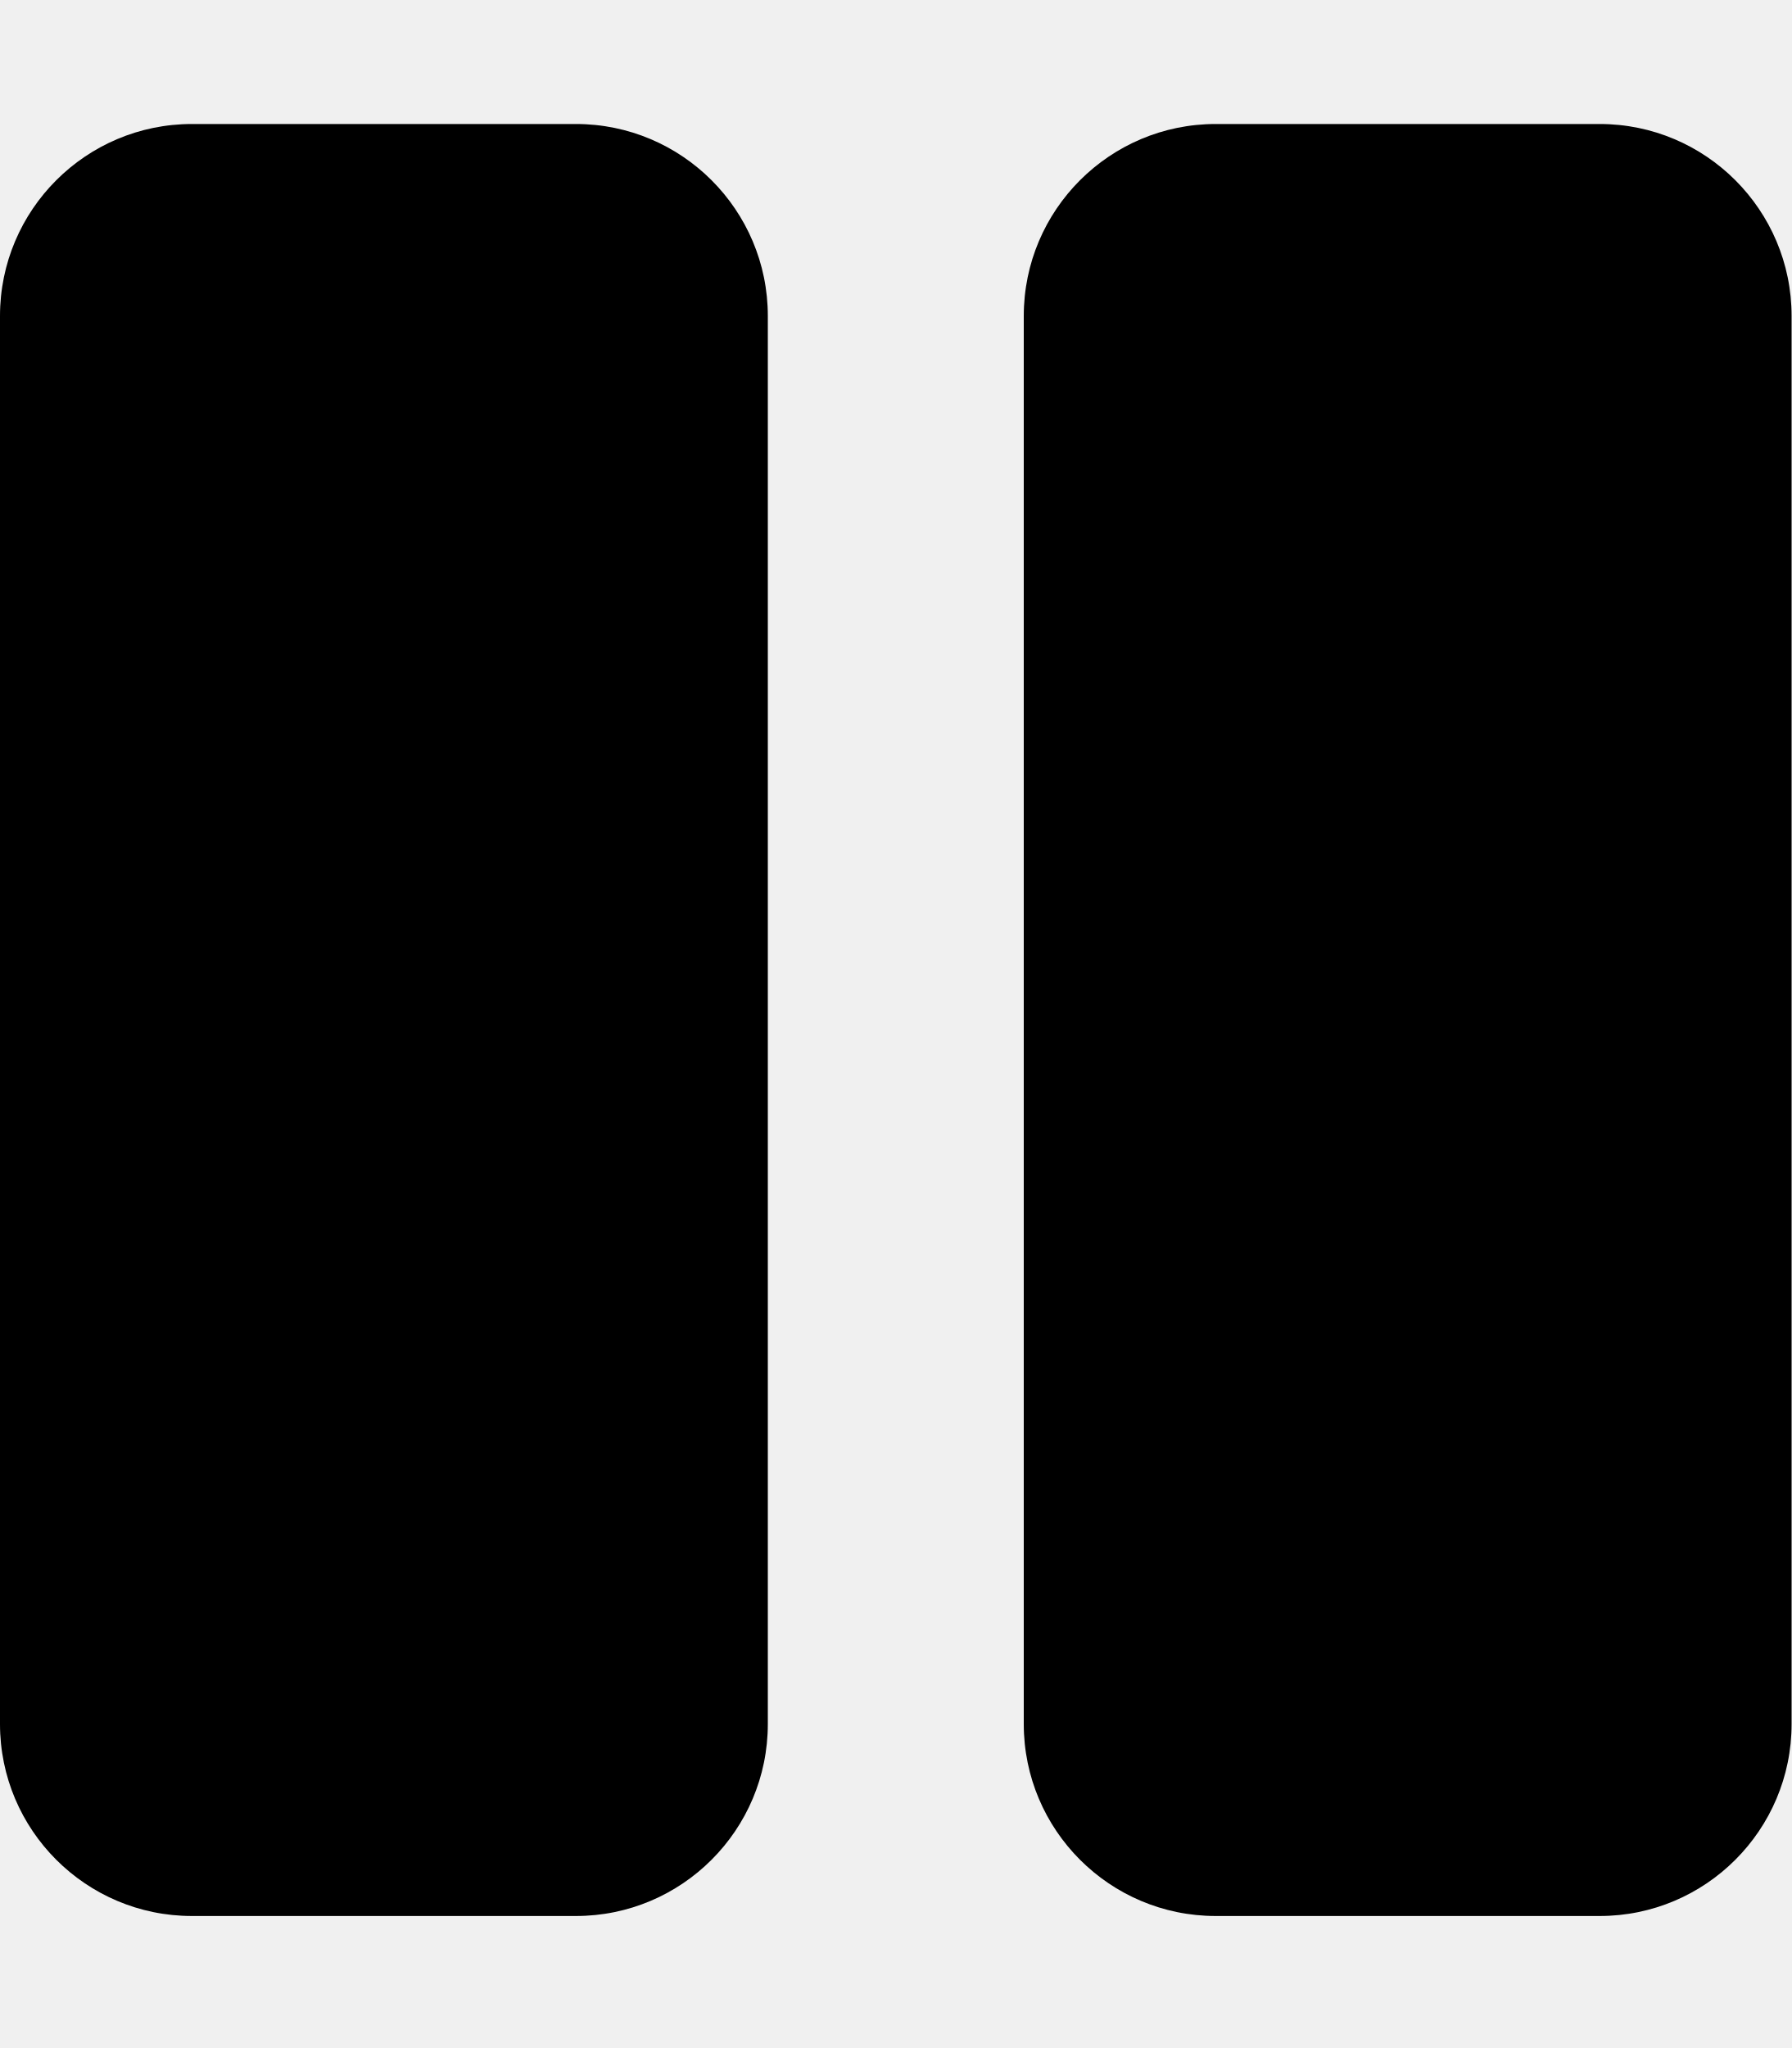
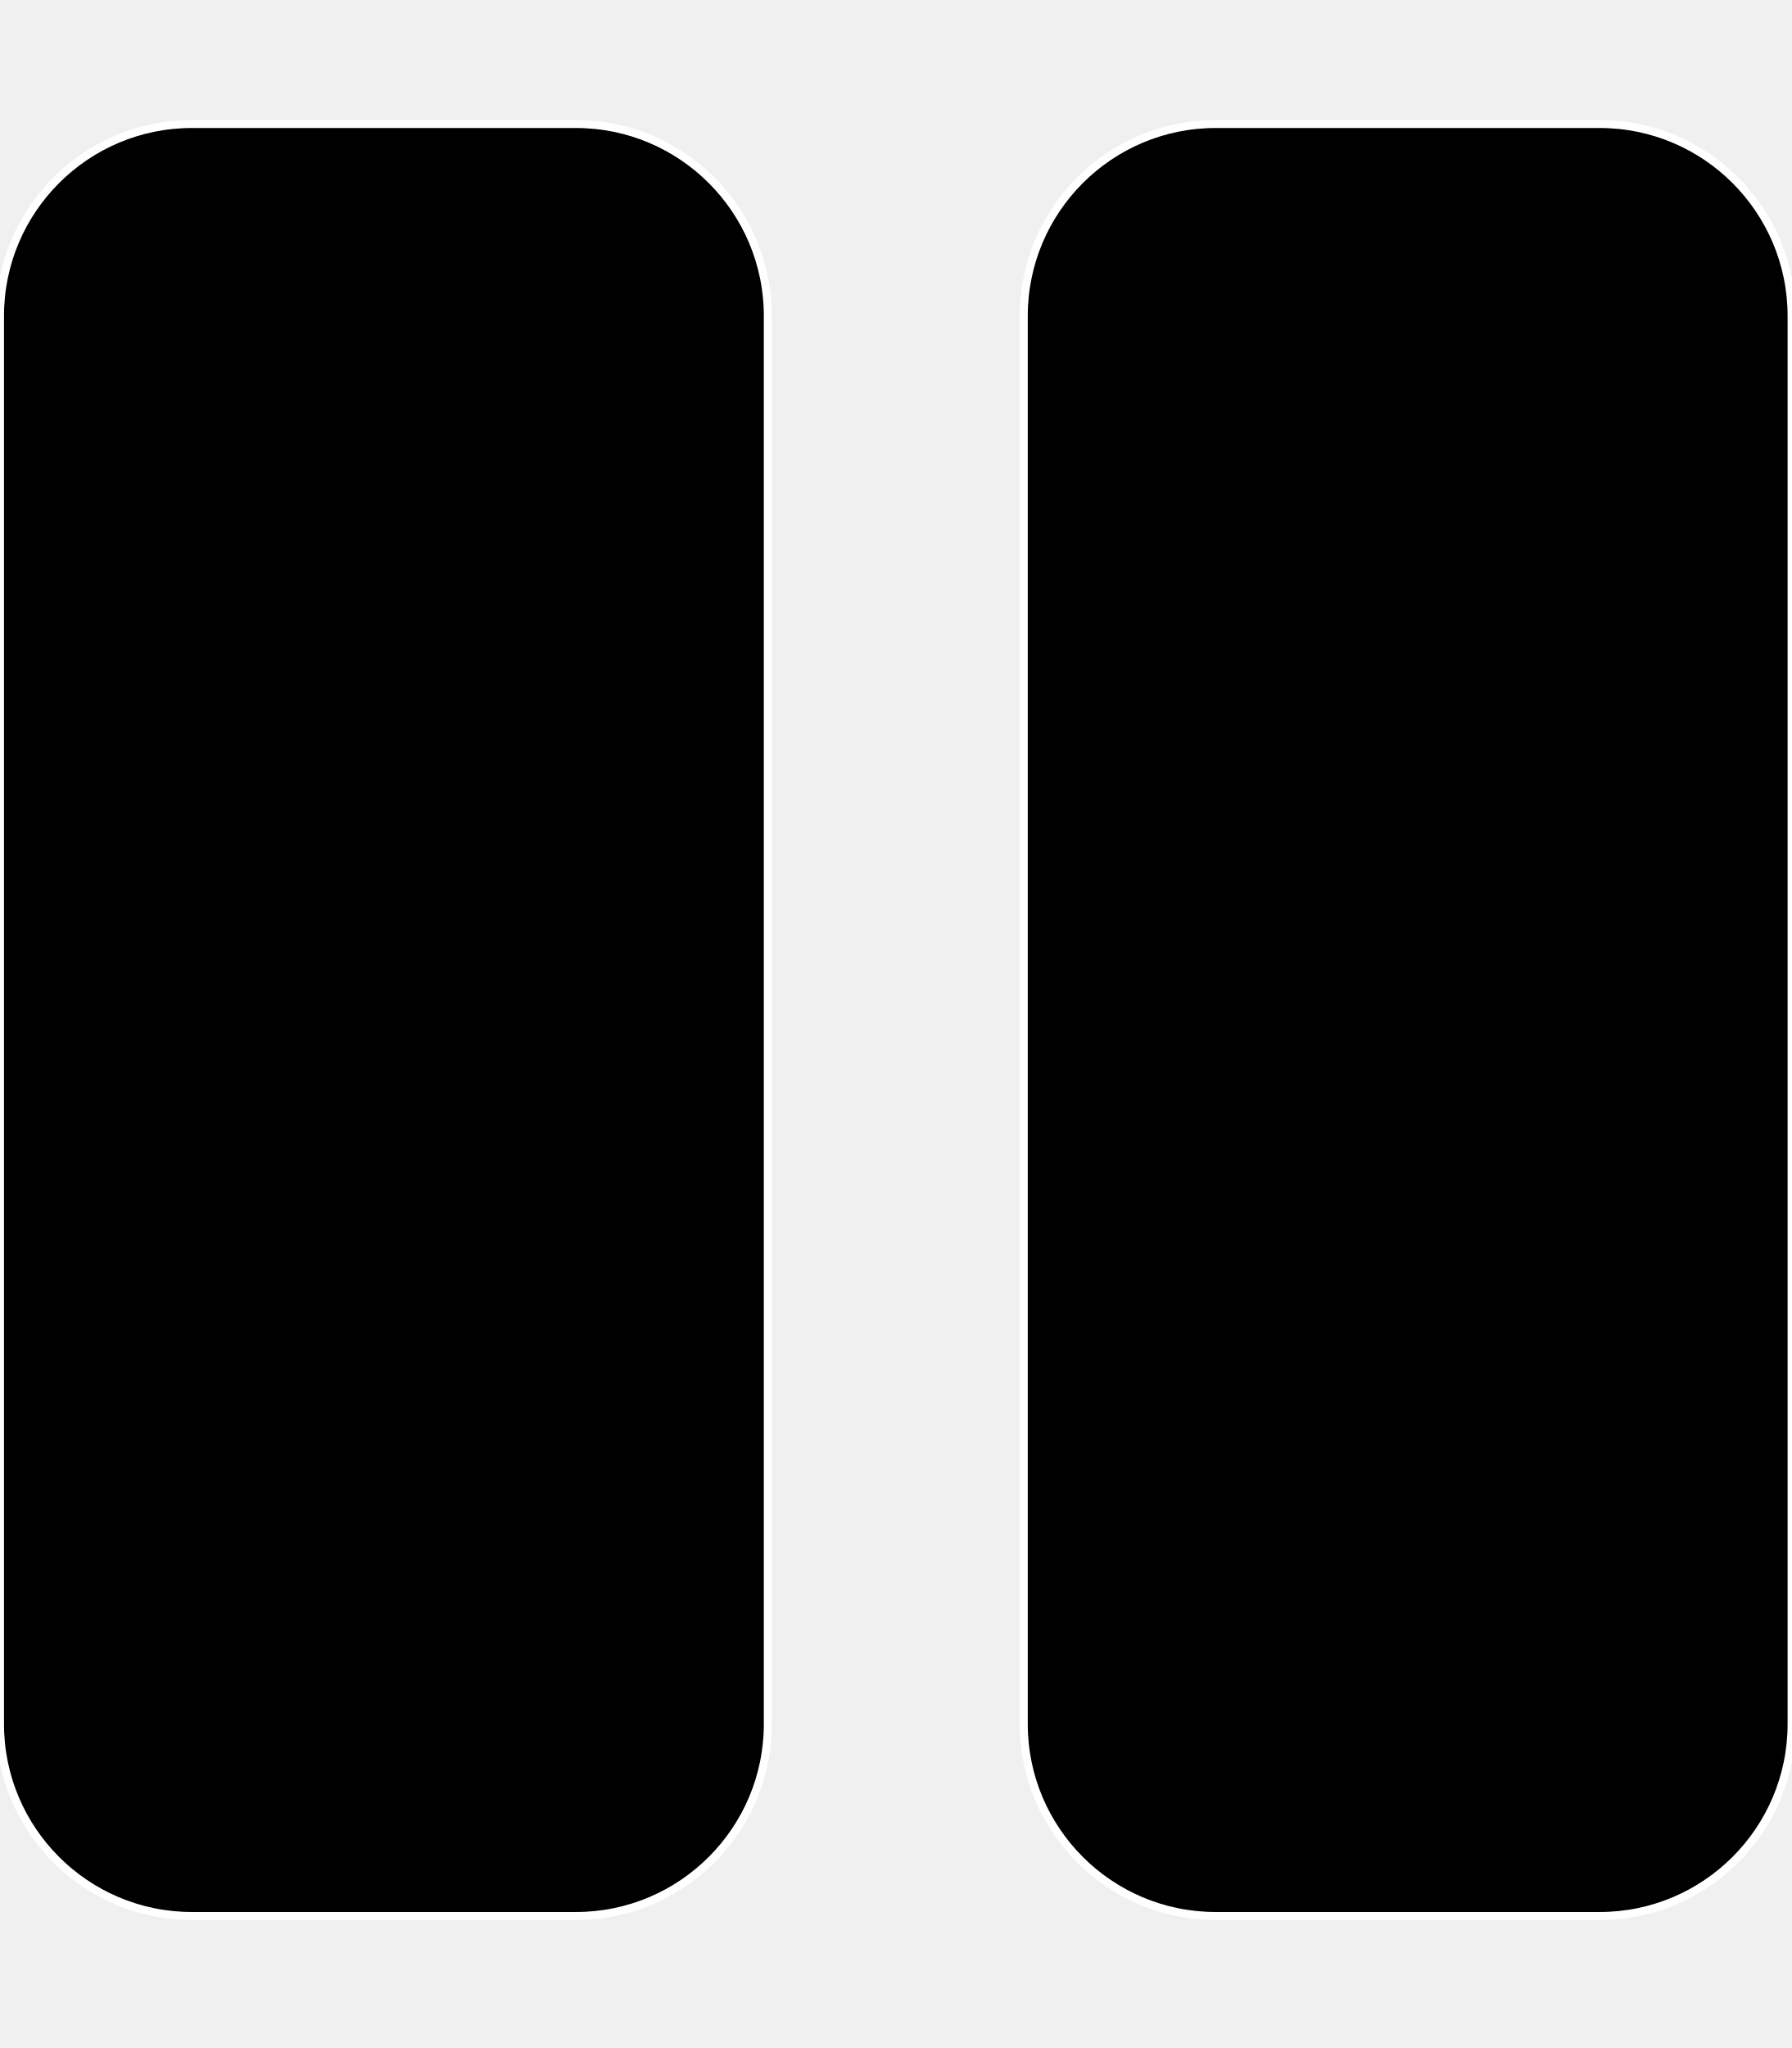
- <svg xmlns="http://www.w3.org/2000/svg" aria-hidden="true" focusable="false" data-prefix="fas" data-icon="pause" class="svg-inline--fa fa-pause fa-w-14" role="img" viewBox="0 0 448 512">
-   <path fill="currentColor" d="M144 479H48c-26.5 0-48-21.5-48-48V79c0-26.5 21.5-48 48-48h96c26.5 0 48 21.5 48 48v352c0 26.5-21.5 48-48 48zm304-48V79c0-26.5-21.5-48-48-48h-96c-26.5 0-48 21.5-48 48v352c0 26.5 21.5 48 48 48h96c26.5 0 48-21.5 48-48z" />
+ <svg xmlns="http://www.w3.org/2000/svg" version="1.1" id="图层_1" focusable="false" x="0px" y="0px" viewBox="0 0 448 512" style="enable-background:new 0 0 448 512;" xml:space="preserve">
+   <style type="text/css">
+ 	.st0{stroke:#FFFFFF;stroke-width:2;stroke-miterlimit:10;}
+ </style>
+   <path class="st0" d="M144,479H48c-26.5,0-48-21.5-48-48V79c0-26.5,21.5-48,48-48h96c26.5,0,48,21.5,48,48v352  C192,457.5,170.5,479,144,479z M448,431V79c0-26.5-21.5-48-48-48h-96c-26.5,0-48,21.5-48,48v352c0,26.5,21.5,48,48,48h96  C426.5,479,448,457.5,448,431z" />
</svg>
